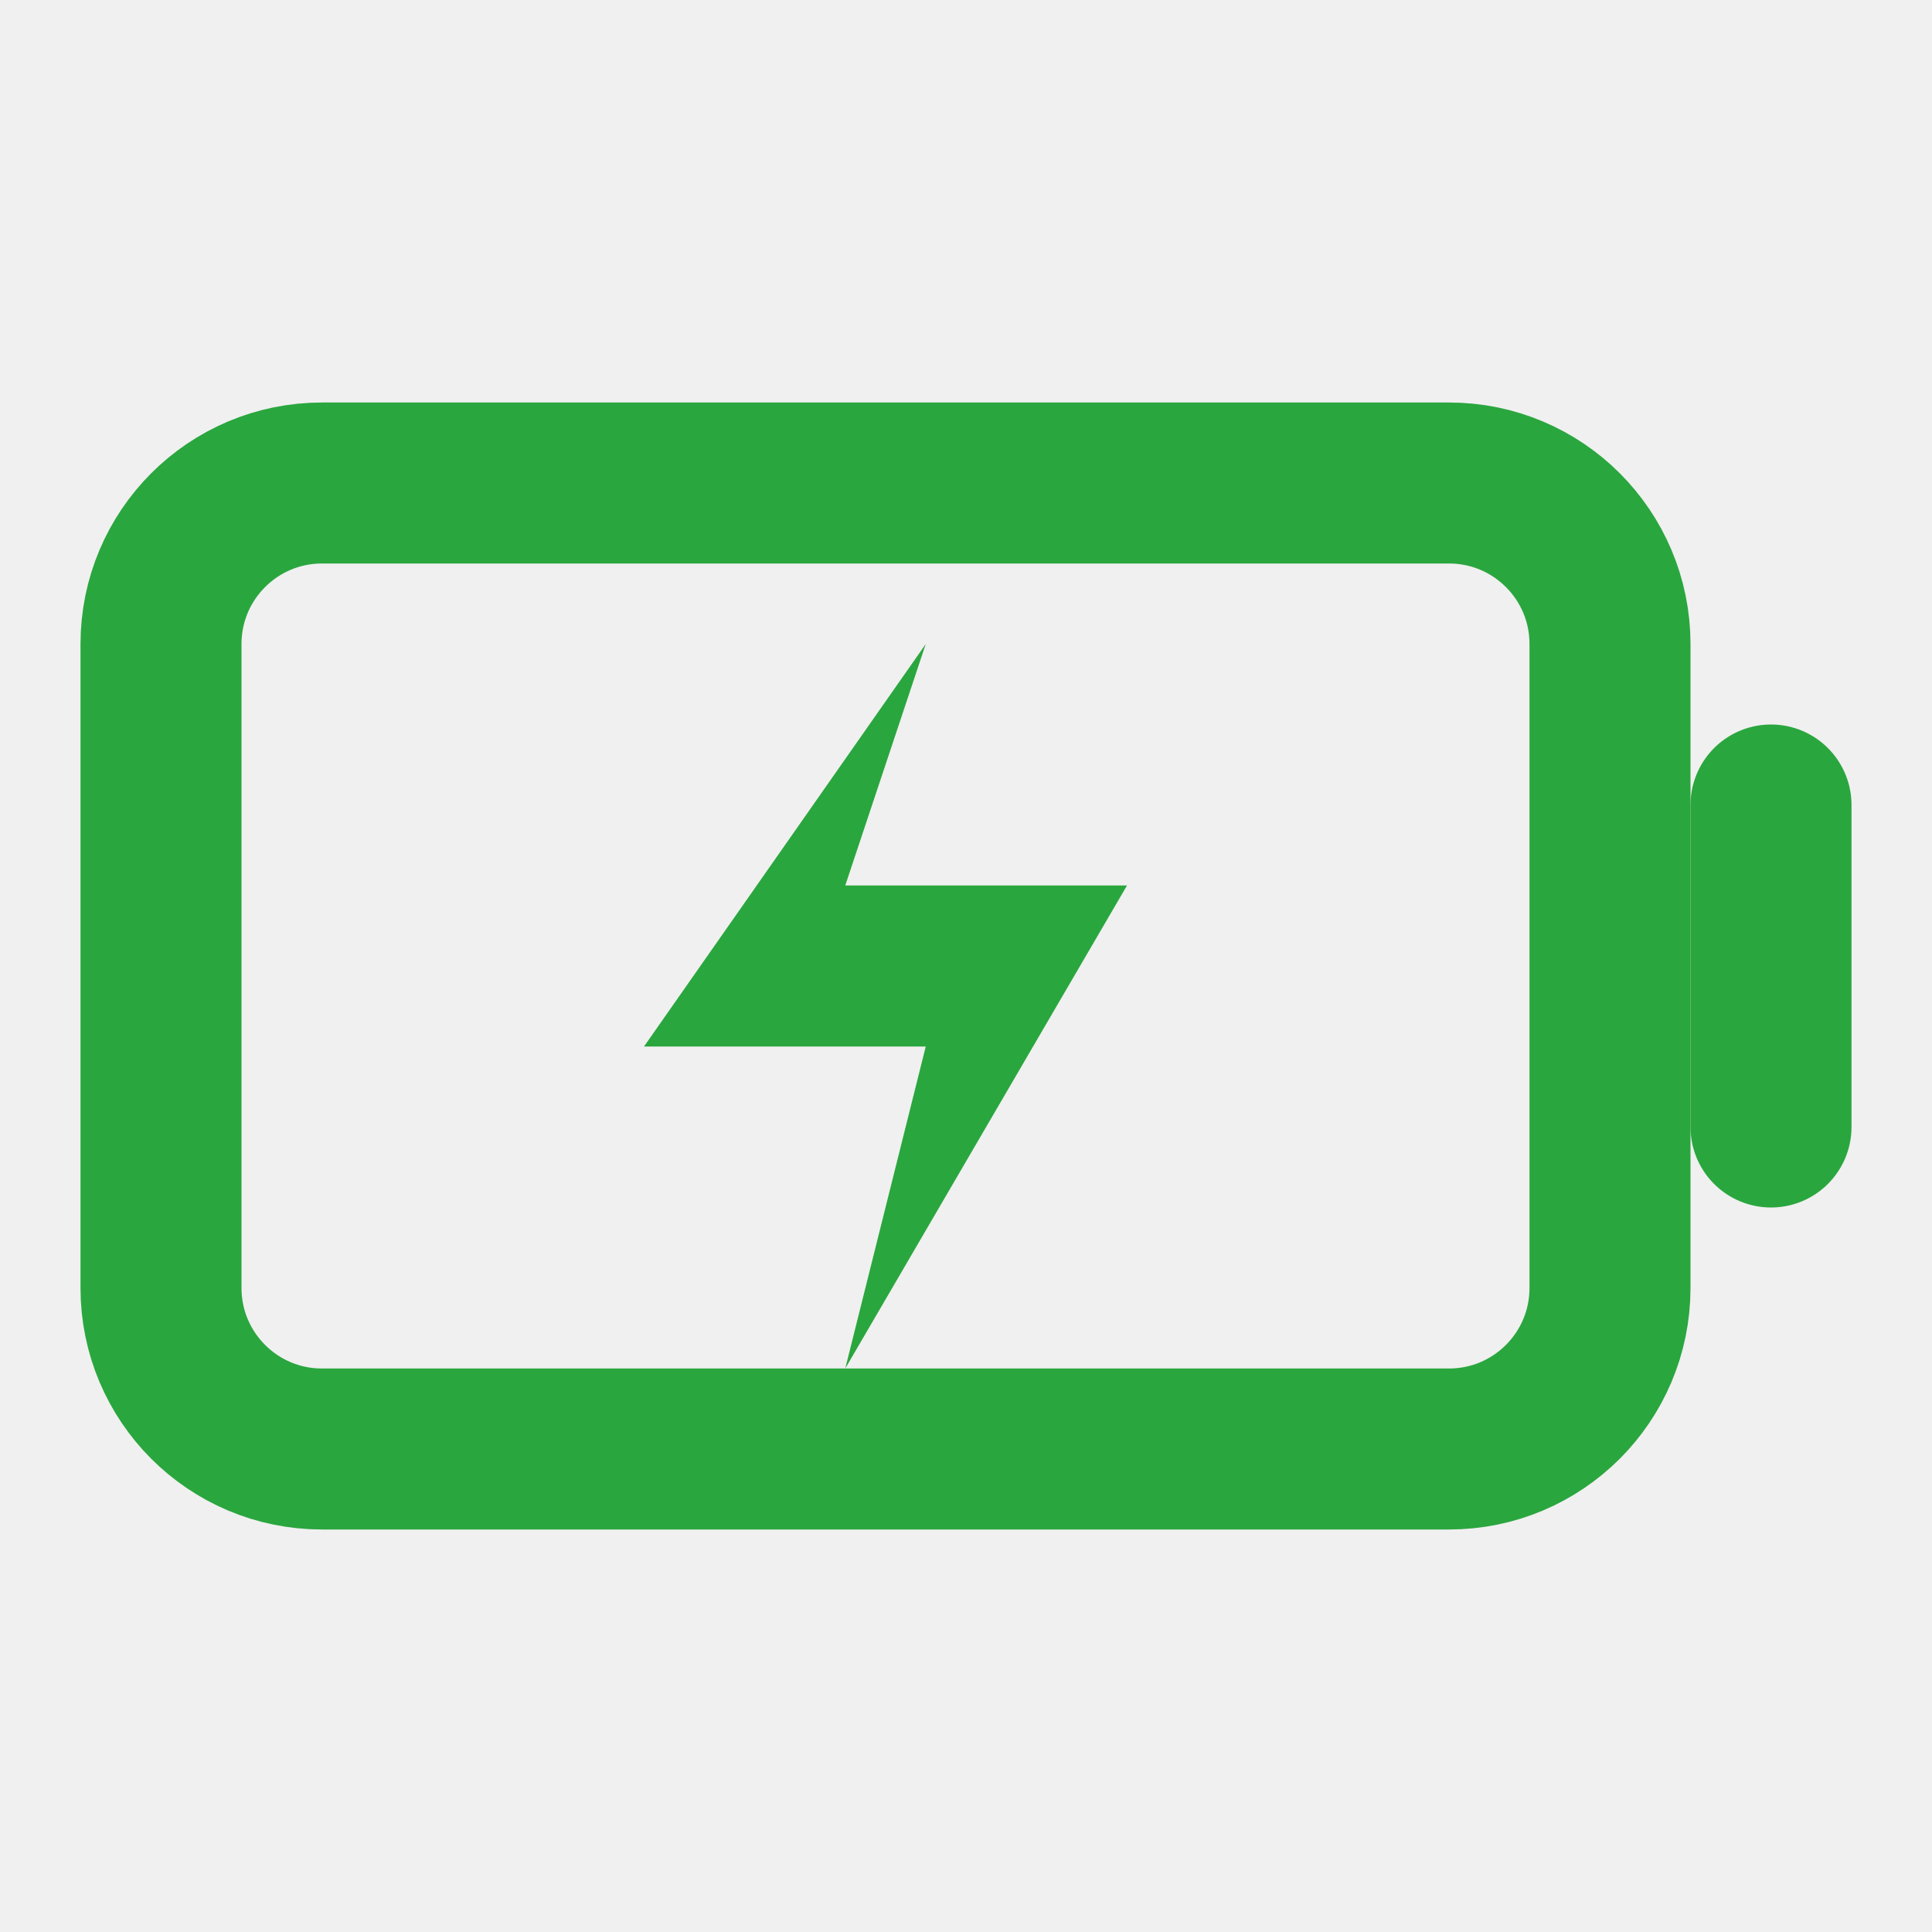
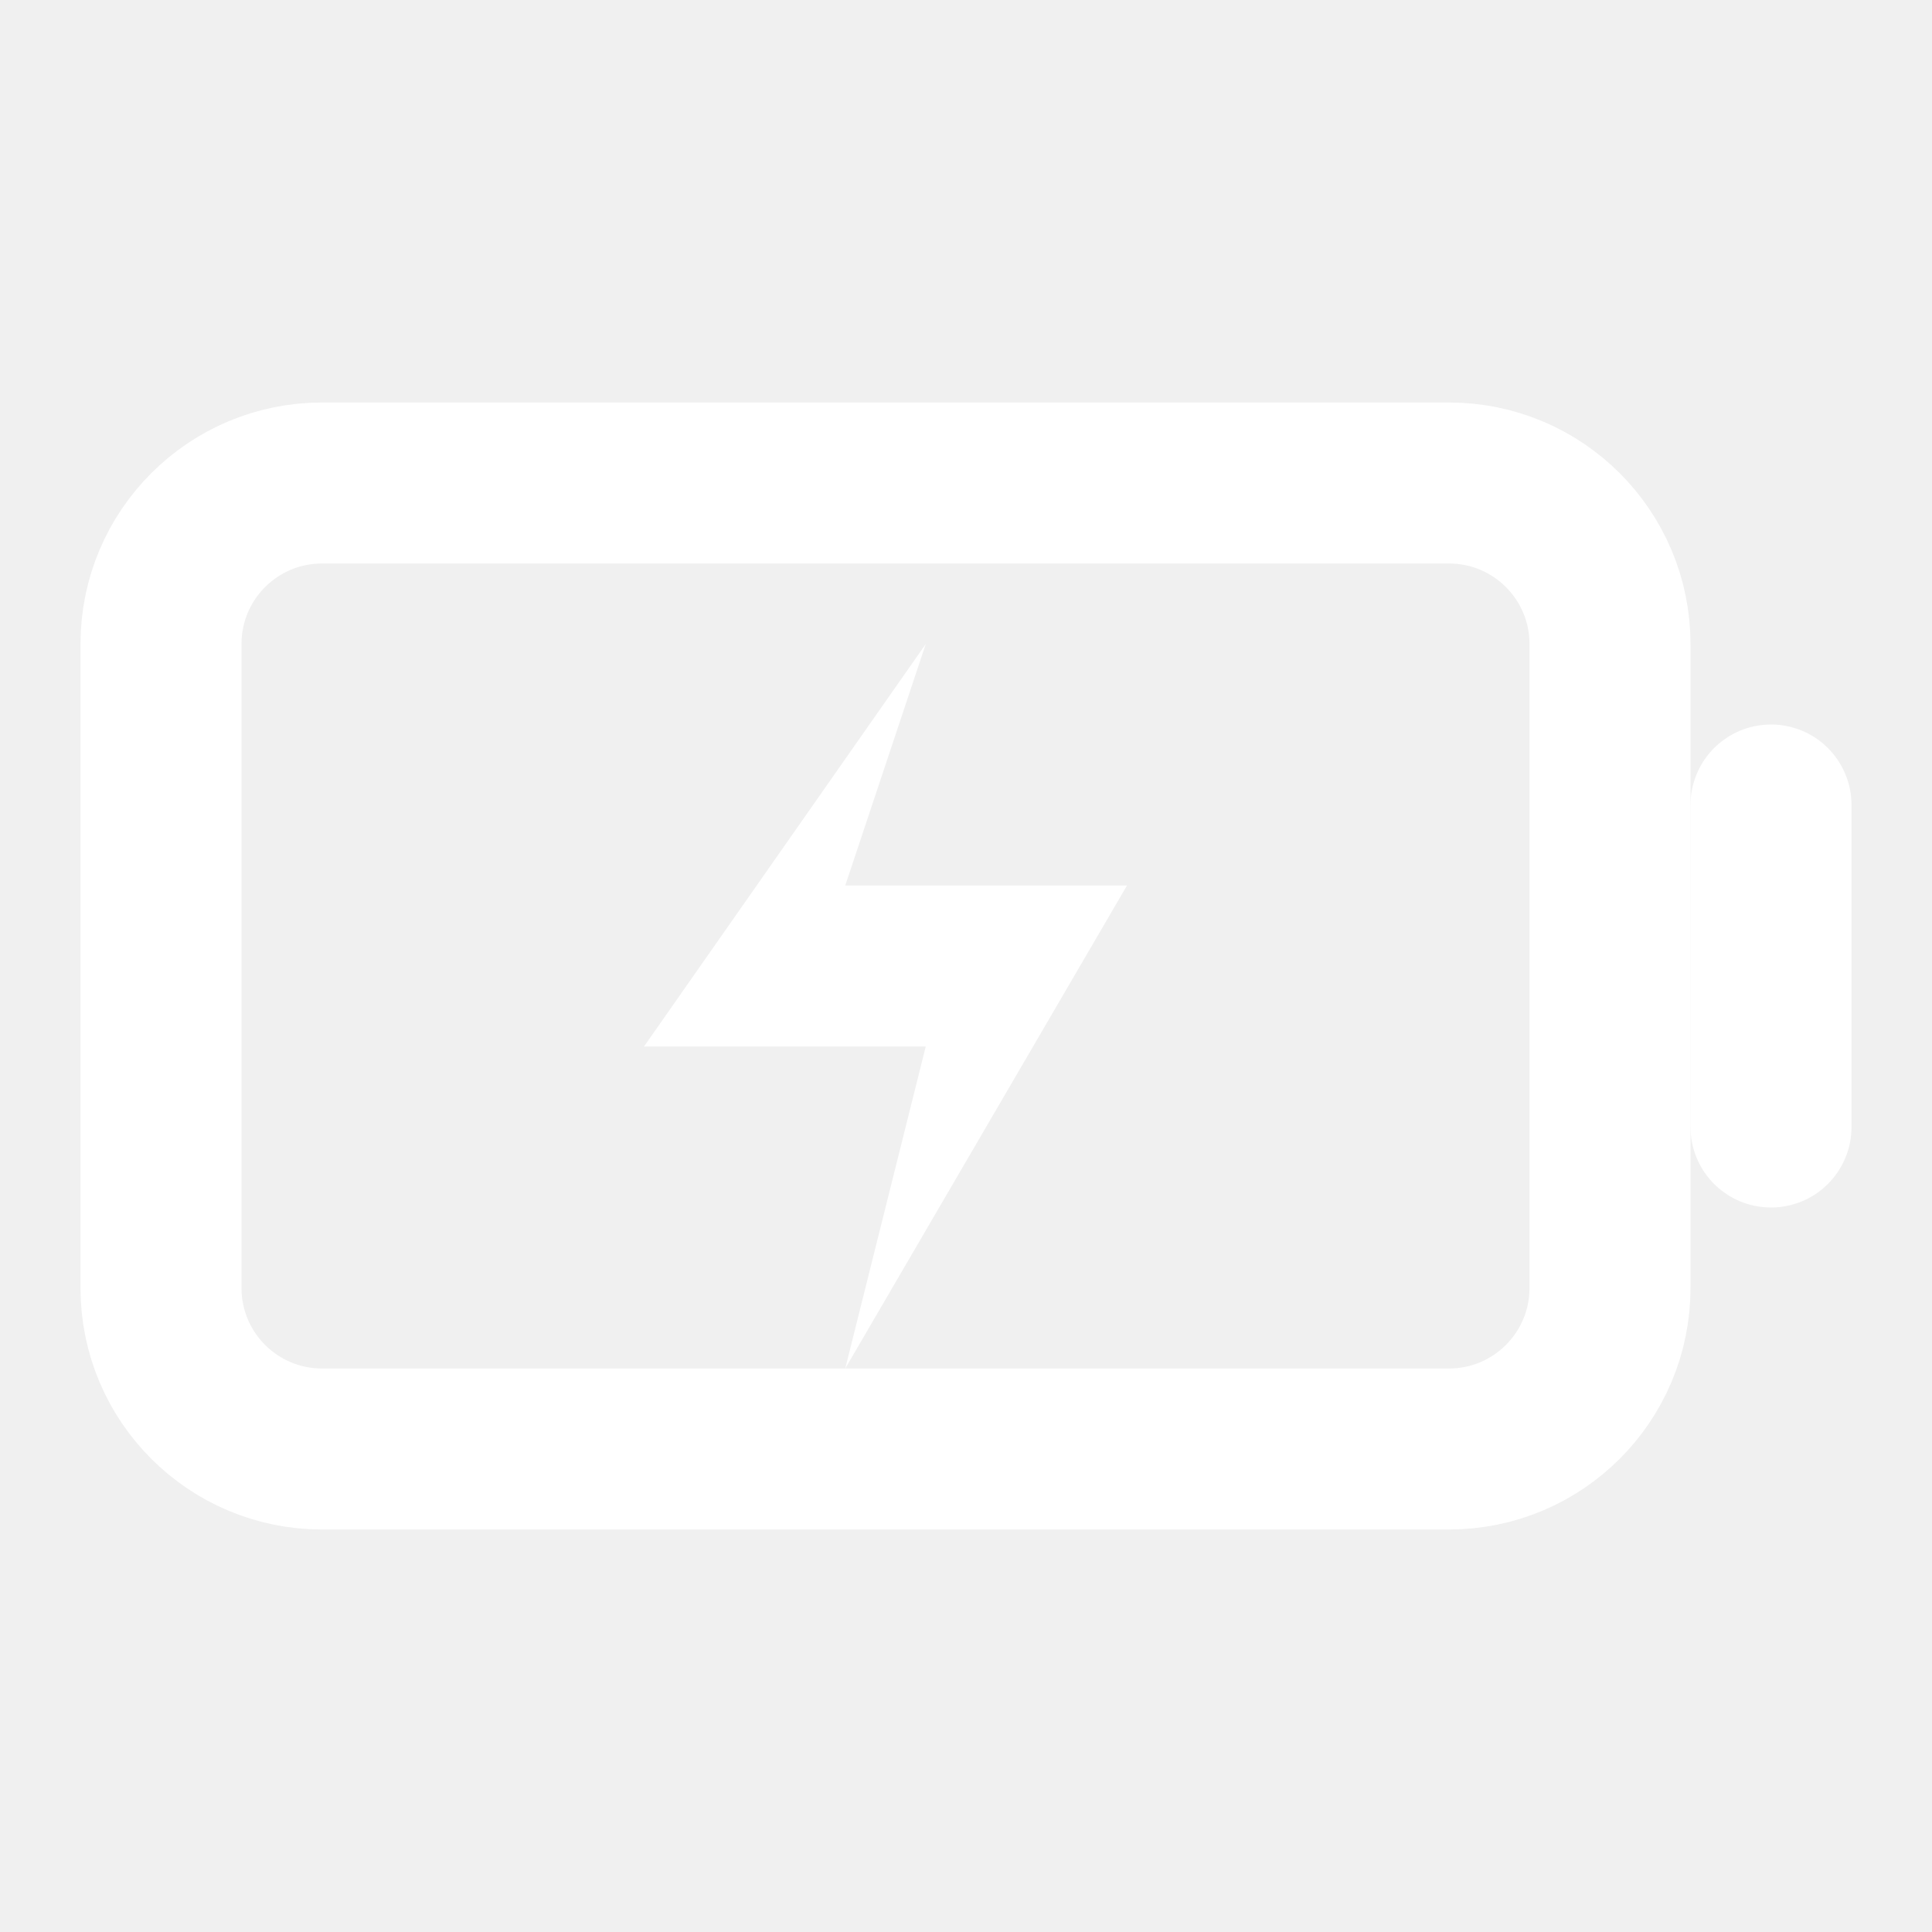
<svg xmlns="http://www.w3.org/2000/svg" viewBox="0 0 24 24" fill="none">
-   <rect x="2" y="6" width="18" height="12" rx="2" stroke="#2aa63e" stroke-width="2" />
-   <path d="M22 10V14" stroke="#2aa63e" stroke-width="2" stroke-linecap="round" />
-   <path d="M11.5 8L8 13H11.5L10.5 17L14 11H10.5L11.5 8Z" fill="#2aa63e" />
+   <rect x="2" y="6" width="18" height="12" rx="2" stroke="#ffffff" stroke-width="2" />
+   <path d="M22 10V14" stroke="#ffffff" stroke-width="2" stroke-linecap="round" />
+   <path d="M11.5 8L8 13H11.5L10.5 17L14 11H10.5L11.5 8Z" fill="#ffffff" />
</svg>
